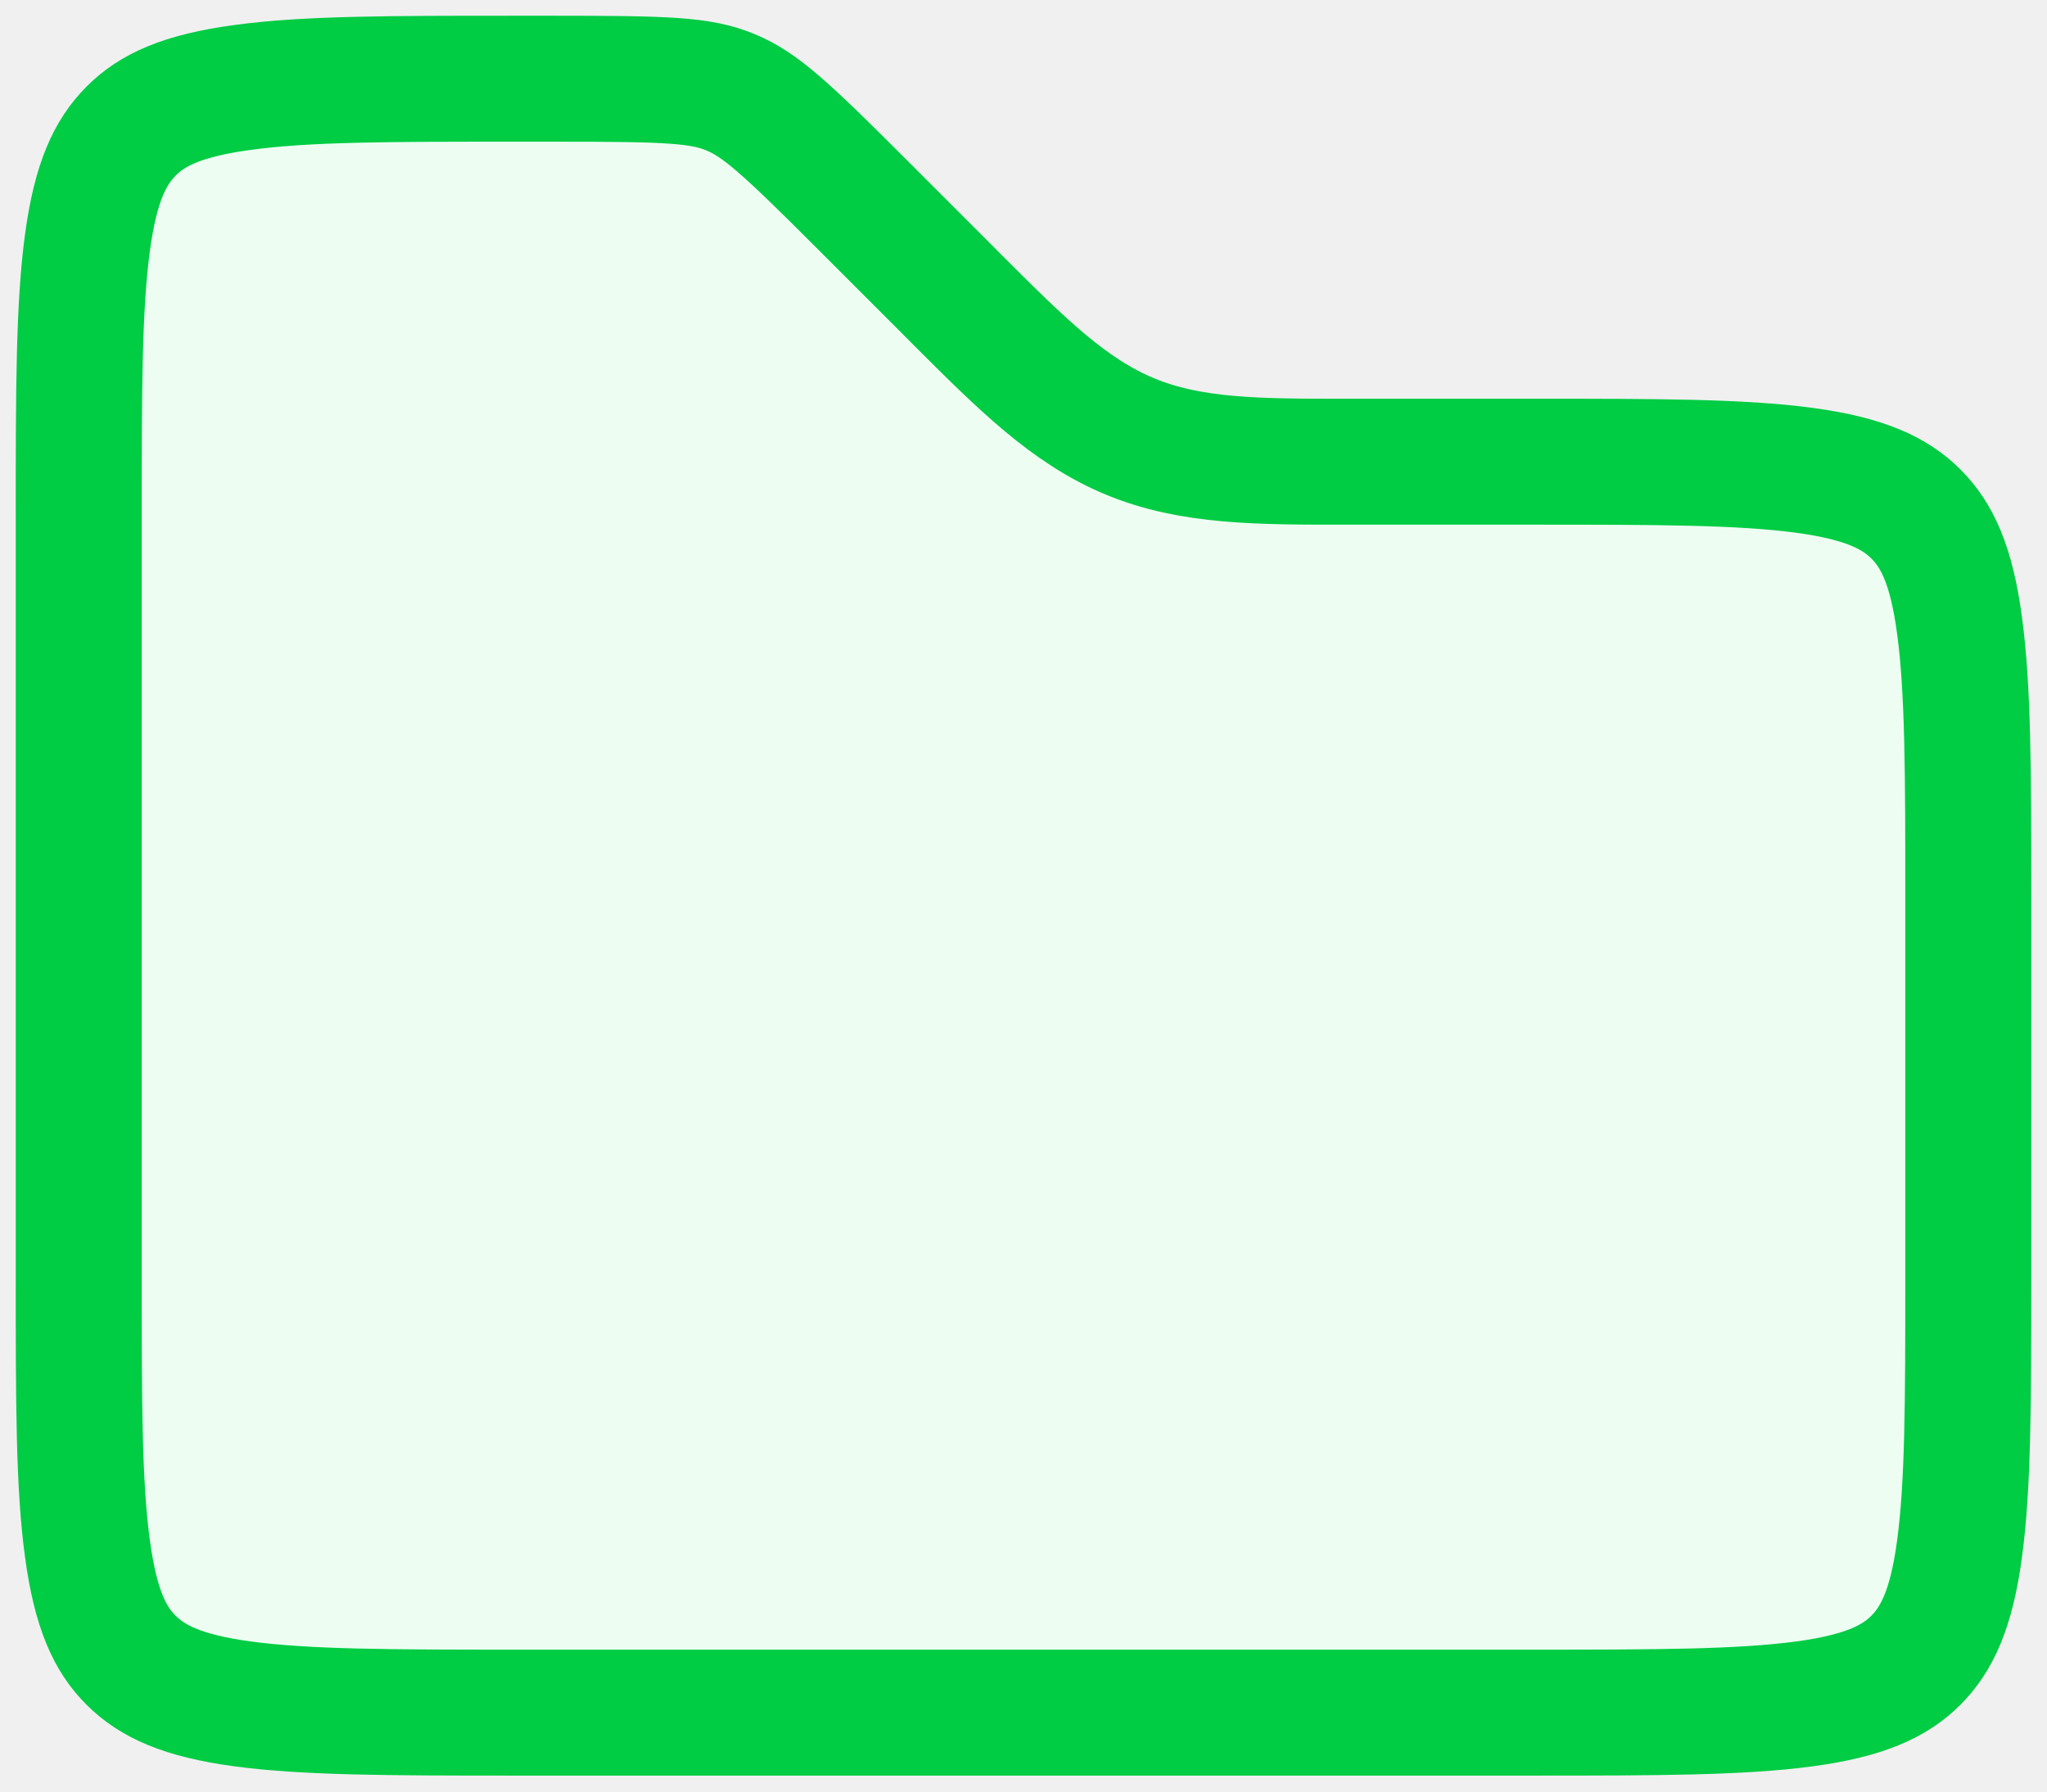
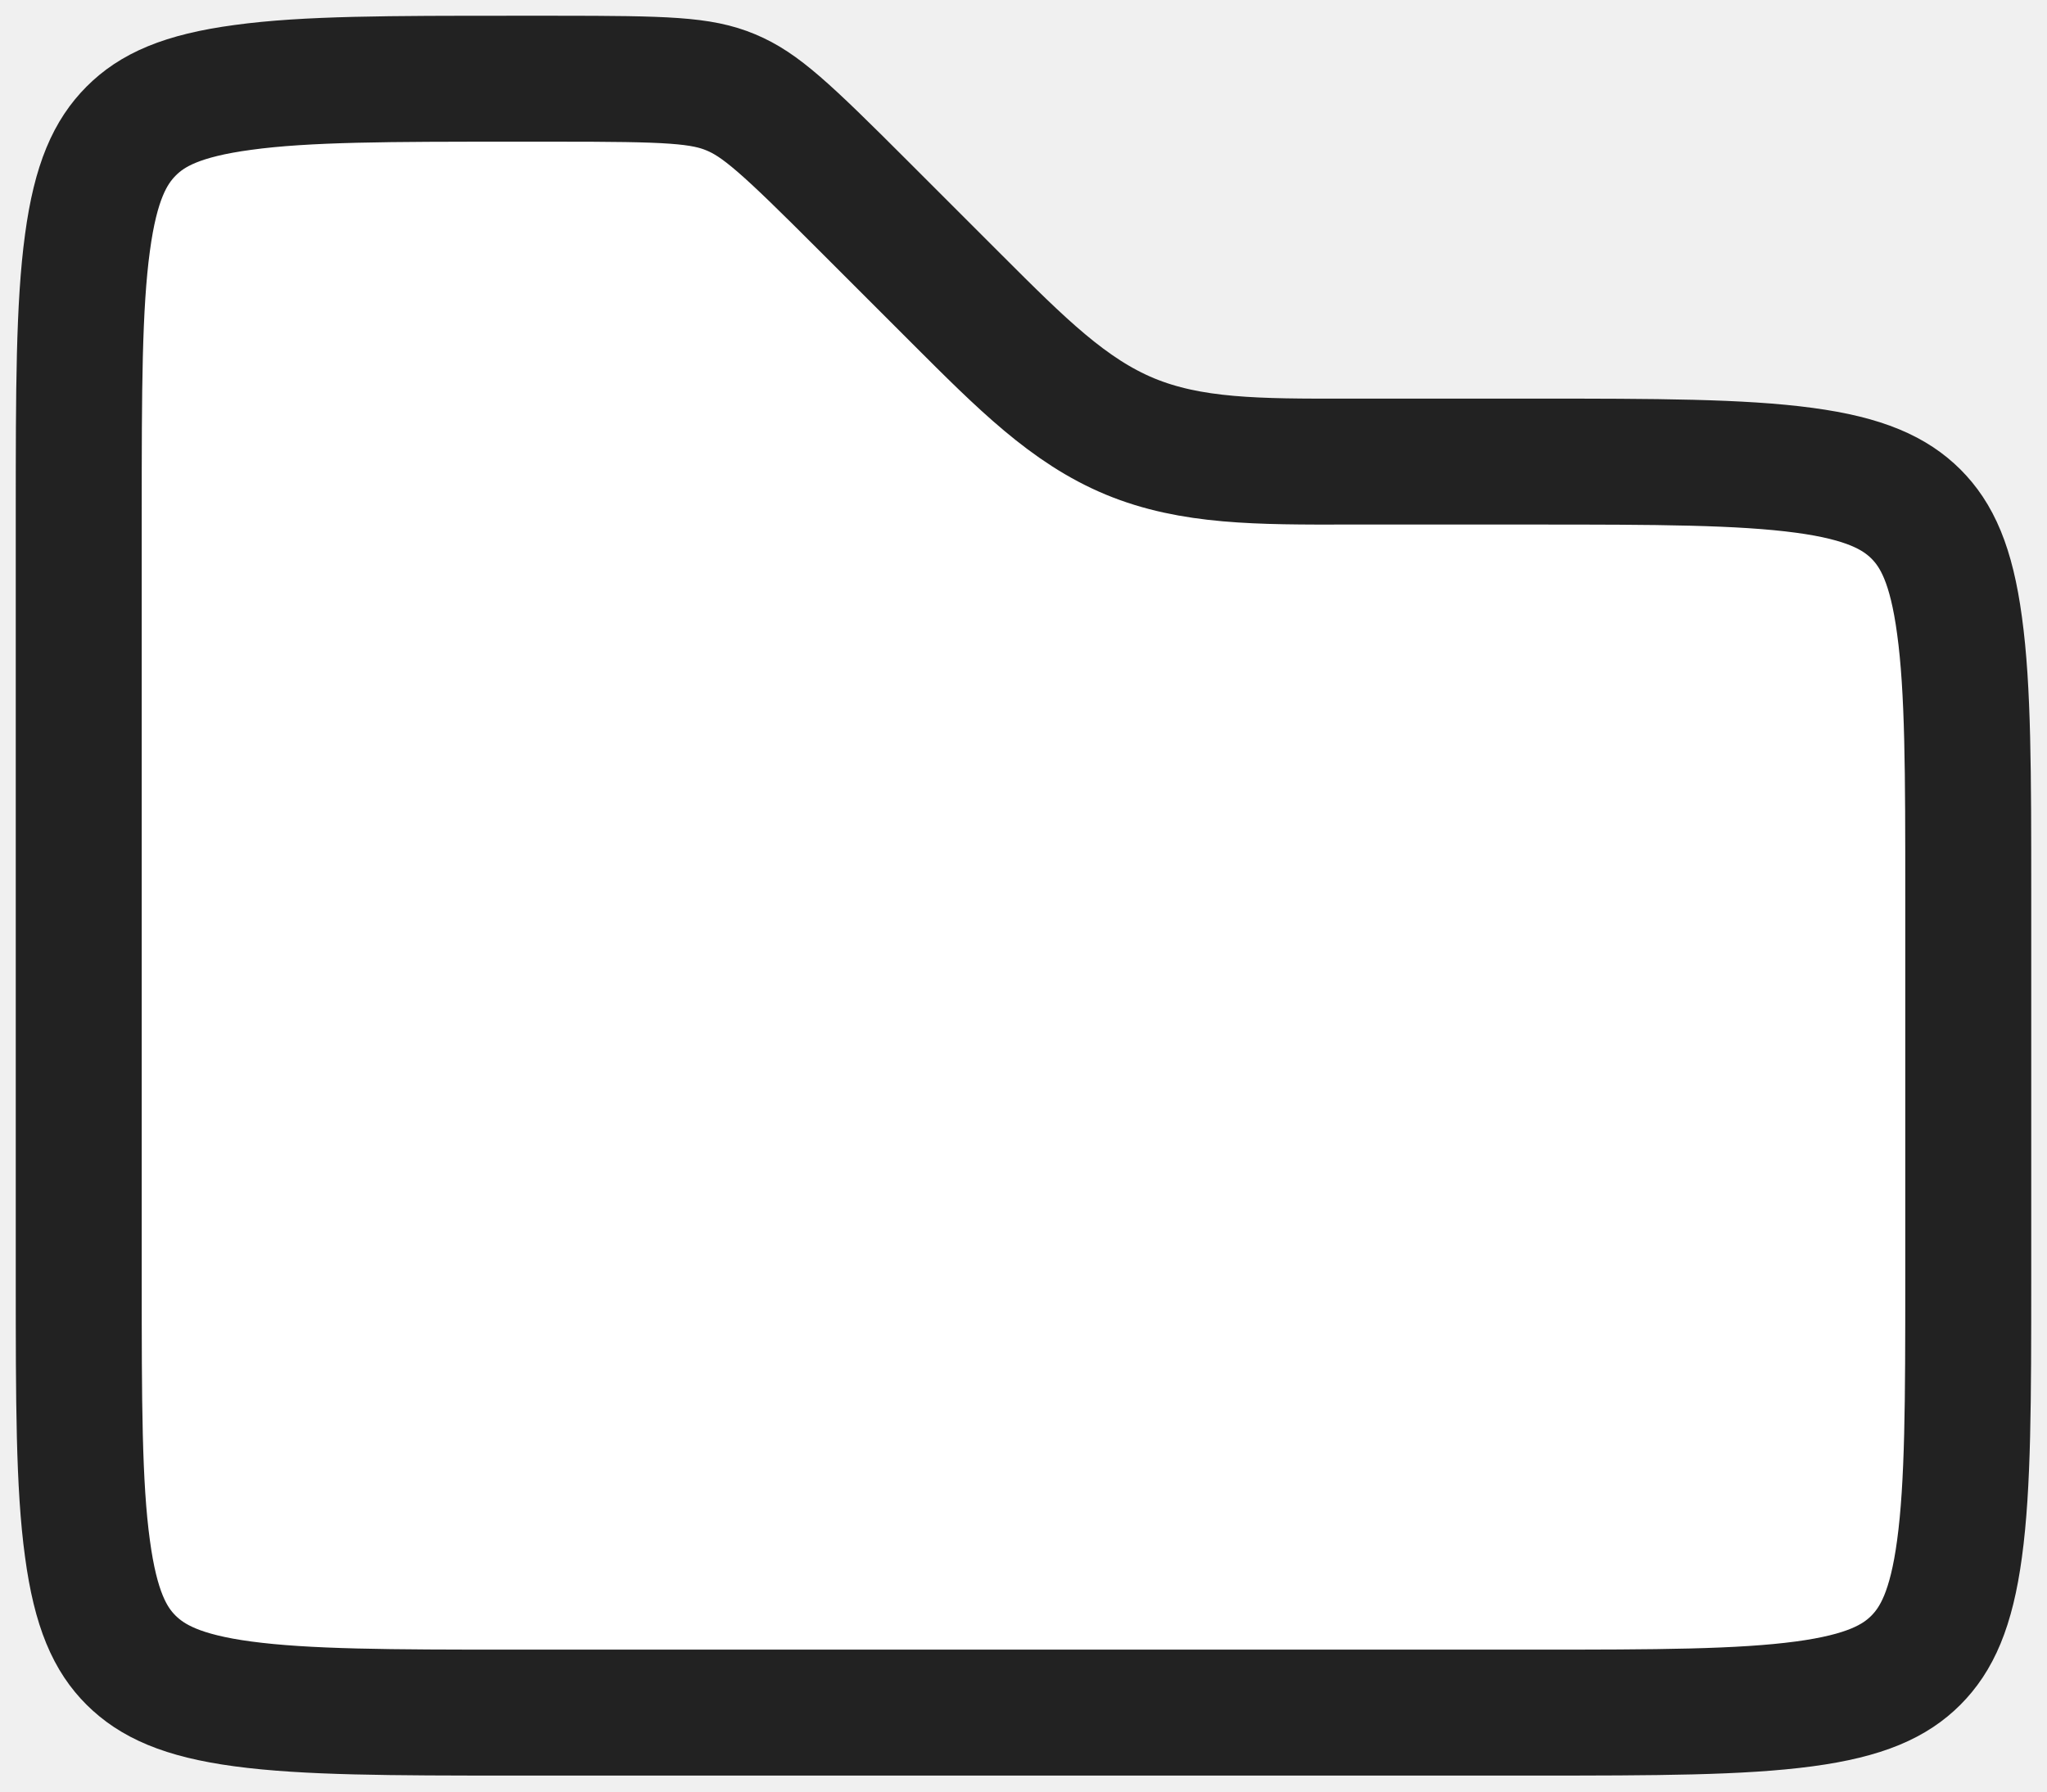
- <svg xmlns="http://www.w3.org/2000/svg" x="0.25pt" y="1.25pt" width="19.5pt" height="17.068pt" viewBox="0.25 1.25 19.5 17.068">
-   <path stroke="#00cc44" stroke-width="1.2" stroke-linecap="round" stroke-linejoin="round" fill="#edfdf2" d="M1,6.135 C1,4.968,1.001,4.165,1.083,3.563 C1.161,2.981,1.302,2.697,1.499,2.499 C1.697,2.3,1.981,2.161,2.563,2.083 C3.166,2,3.968,2,5.135,2 C5.274,2,5.413,2,5.552,2 C6.607,2,6.93,2.012,7.211,2.13 C7.493,2.247,7.732,2.466,8.476,3.211 C8.742,3.478,9.009,3.744,9.275,4.01 C9.306,4.041,9.336,4.071,9.366,4.102 C9.981,4.716,10.431,5.166,11.013,5.408 C11.597,5.65,12.234,5.65,13.101,5.649 C13.101,5.649,14.865,5.649,14.865,5.649 C16.032,5.649,16.835,5.65,17.437,5.731 C18.018,5.809,18.303,5.95,18.501,6.147 C18.7,6.346,18.84,6.63,18.917,7.211 C18.999,7.815,19,8.616,19,9.784 C19,11,19,12.216,19,13.432 C19,14.6,18.999,15.403,18.917,16.005 C18.84,16.586,18.698,16.871,18.501,17.069 C18.303,17.267,18.018,17.407,17.437,17.485 C16.834,17.566,16.032,17.568,14.865,17.568 C14.865,17.568,5.135,17.568,5.135,17.568 C3.968,17.568,3.165,17.566,2.563,17.485 C1.981,17.407,1.697,17.266,1.499,17.069 C1.3,16.871,1.161,16.586,1.083,16.005 C1,15.402,1,14.6,1,13.432 C1,13.432,1,6.135,1,6.135 z" />
+ <svg xmlns="http://www.w3.org/2000/svg" x=".333" y="1.667" width="26" height="22.757" viewBox="0.25 1.25 19.5 17.068">
+   <path stroke="#222" stroke-width="1.2" stroke-linecap="round" stroke-linejoin="round" fill="#fff" d="M1 6.135c0-1.167.001-1.97.083-2.572.078-.582.219-.866.416-1.064.198-.199.482-.338 1.064-.416C3.166 2 3.968 2 5.135 2h.417c1.055 0 1.378.012 1.66.13.281.117.52.336 1.264 1.081l.8.8.09.09c.615.615 1.065 1.065 1.647 1.307.584.242 1.221.242 2.088.24h1.764c1.167 0 1.97.002 2.572.083.581.078.866.22 1.064.416.199.199.338.483.416 1.064C19 7.815 19 8.616 19 9.784v3.648c0 1.168-.001 1.97-.083 2.573-.078.581-.219.866-.416 1.064-.198.198-.483.338-1.064.416-.603.081-1.405.083-2.572.083h-9.73c-1.167 0-1.97-.002-2.572-.083-.582-.078-.866-.22-1.064-.416-.199-.198-.338-.483-.416-1.064C1 15.402 1 14.6 1 13.432V6.135z" />
</svg>
